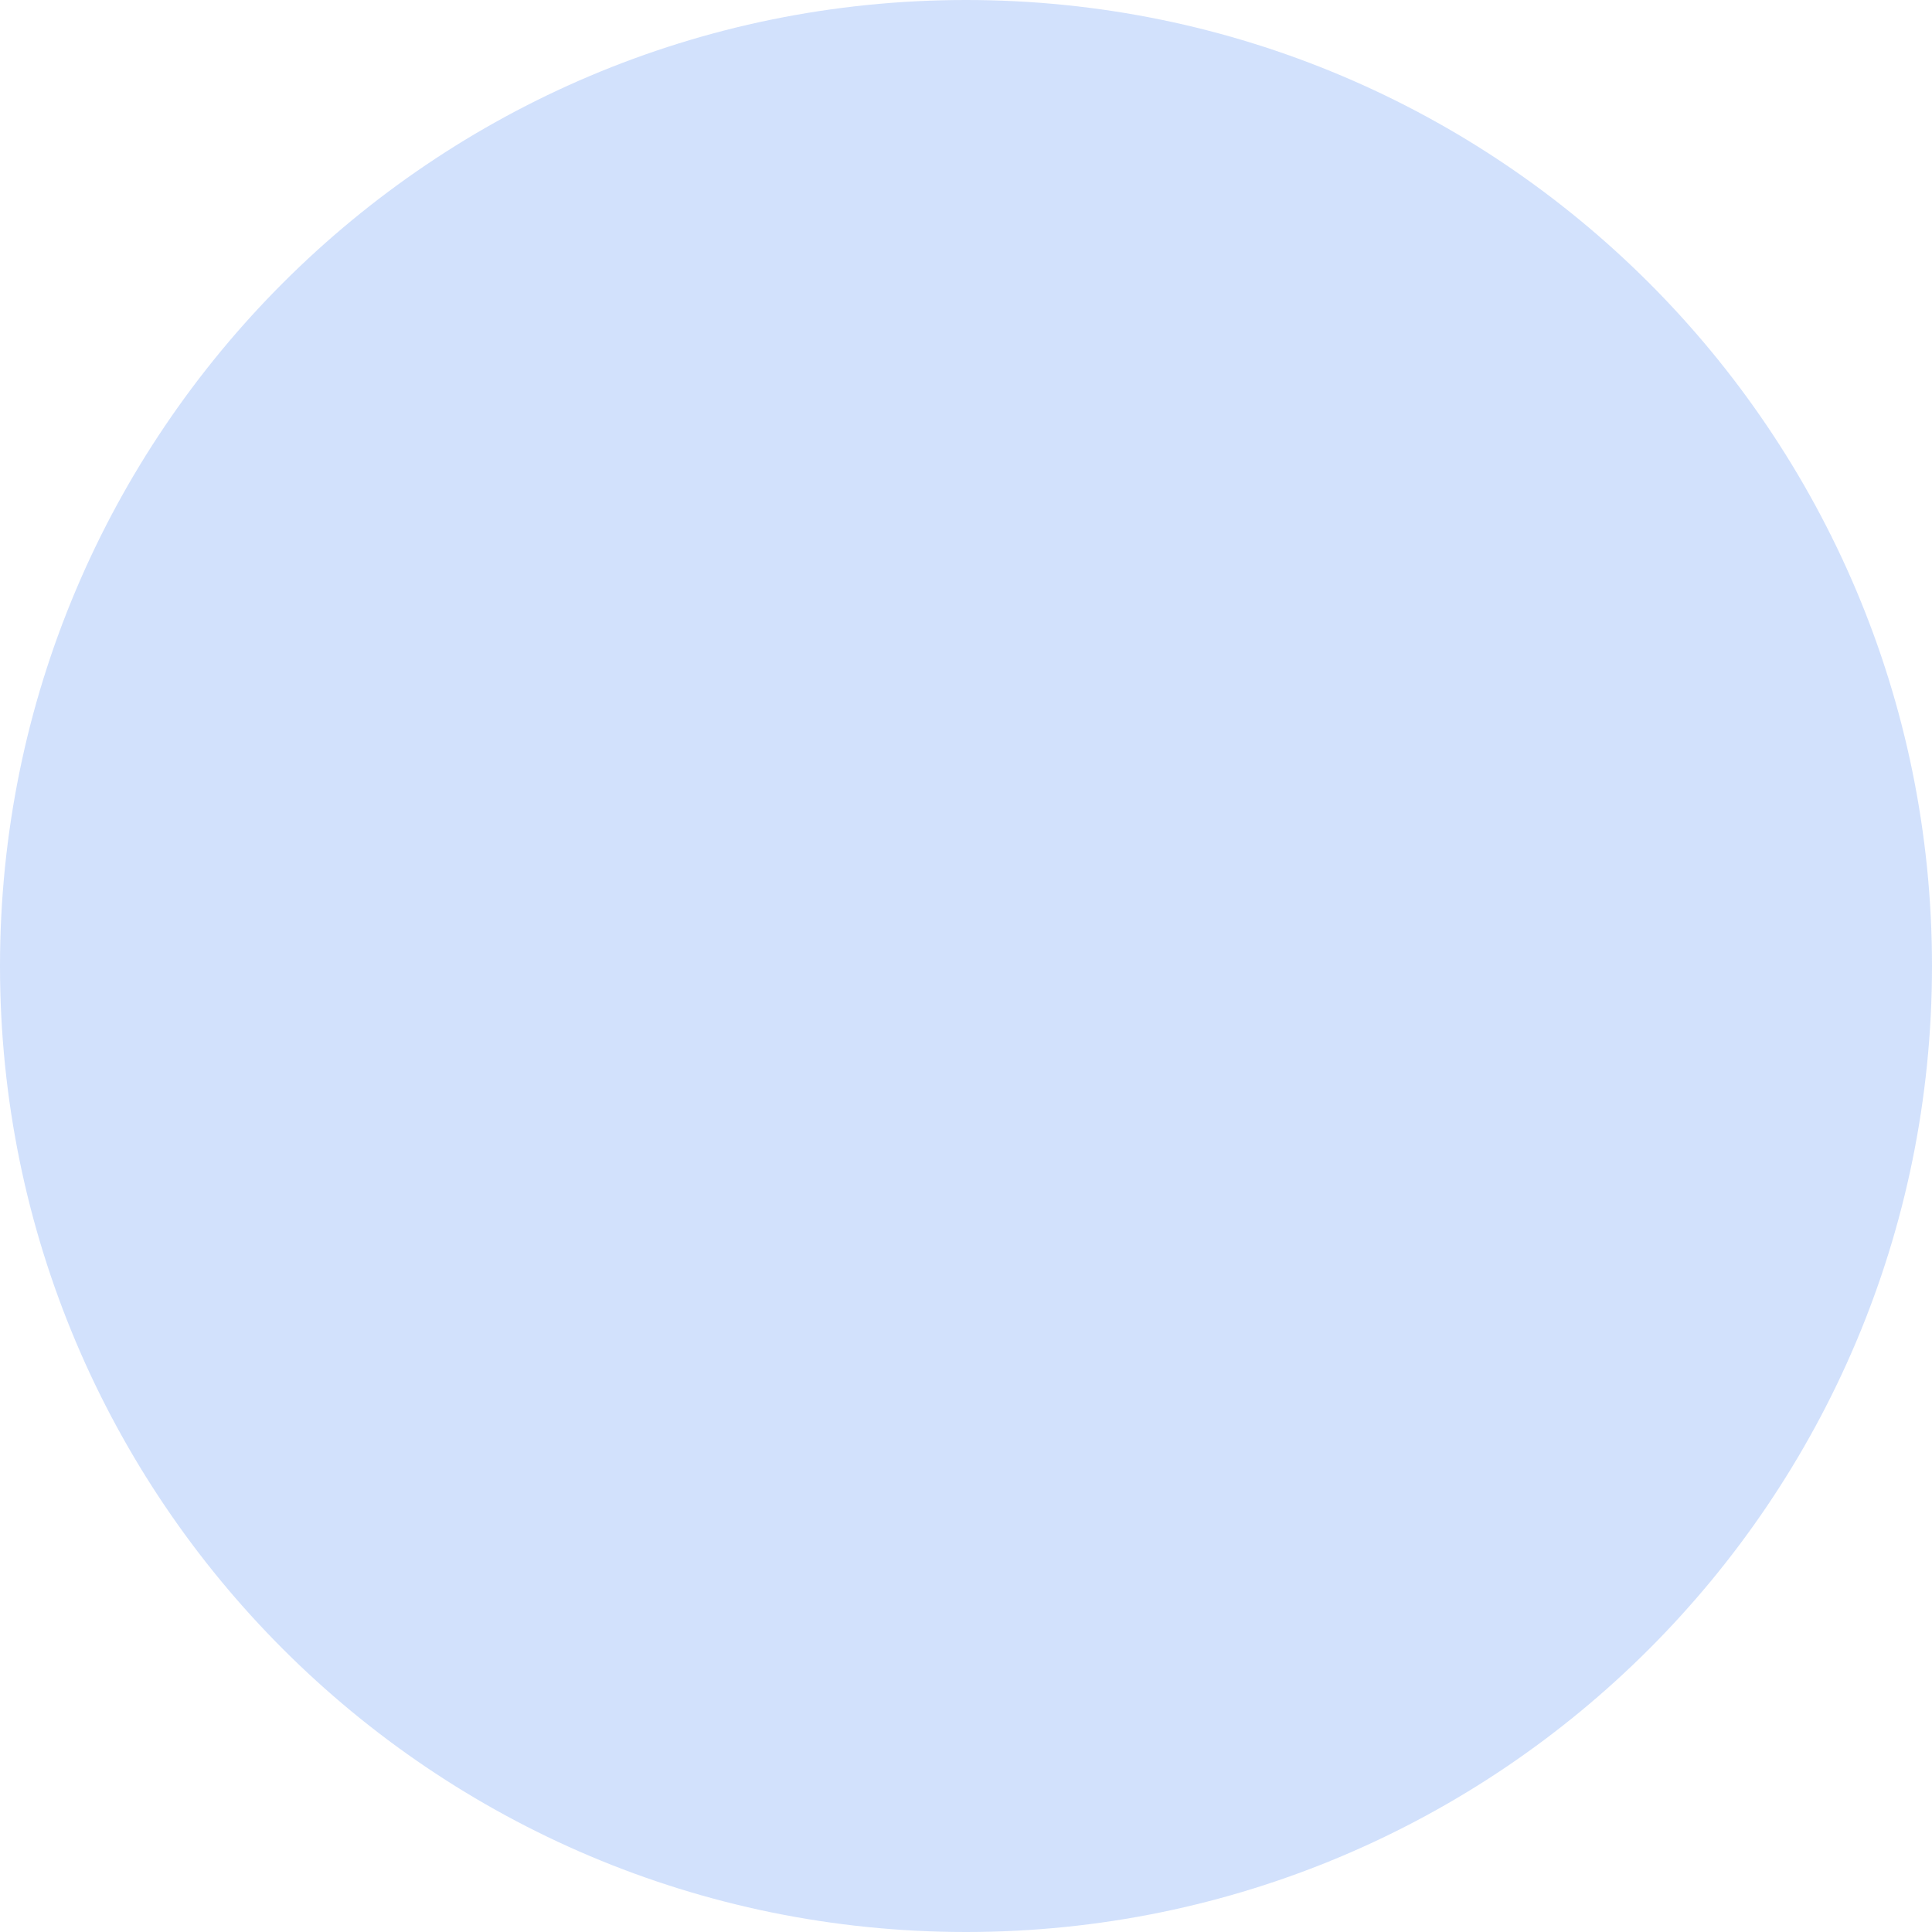
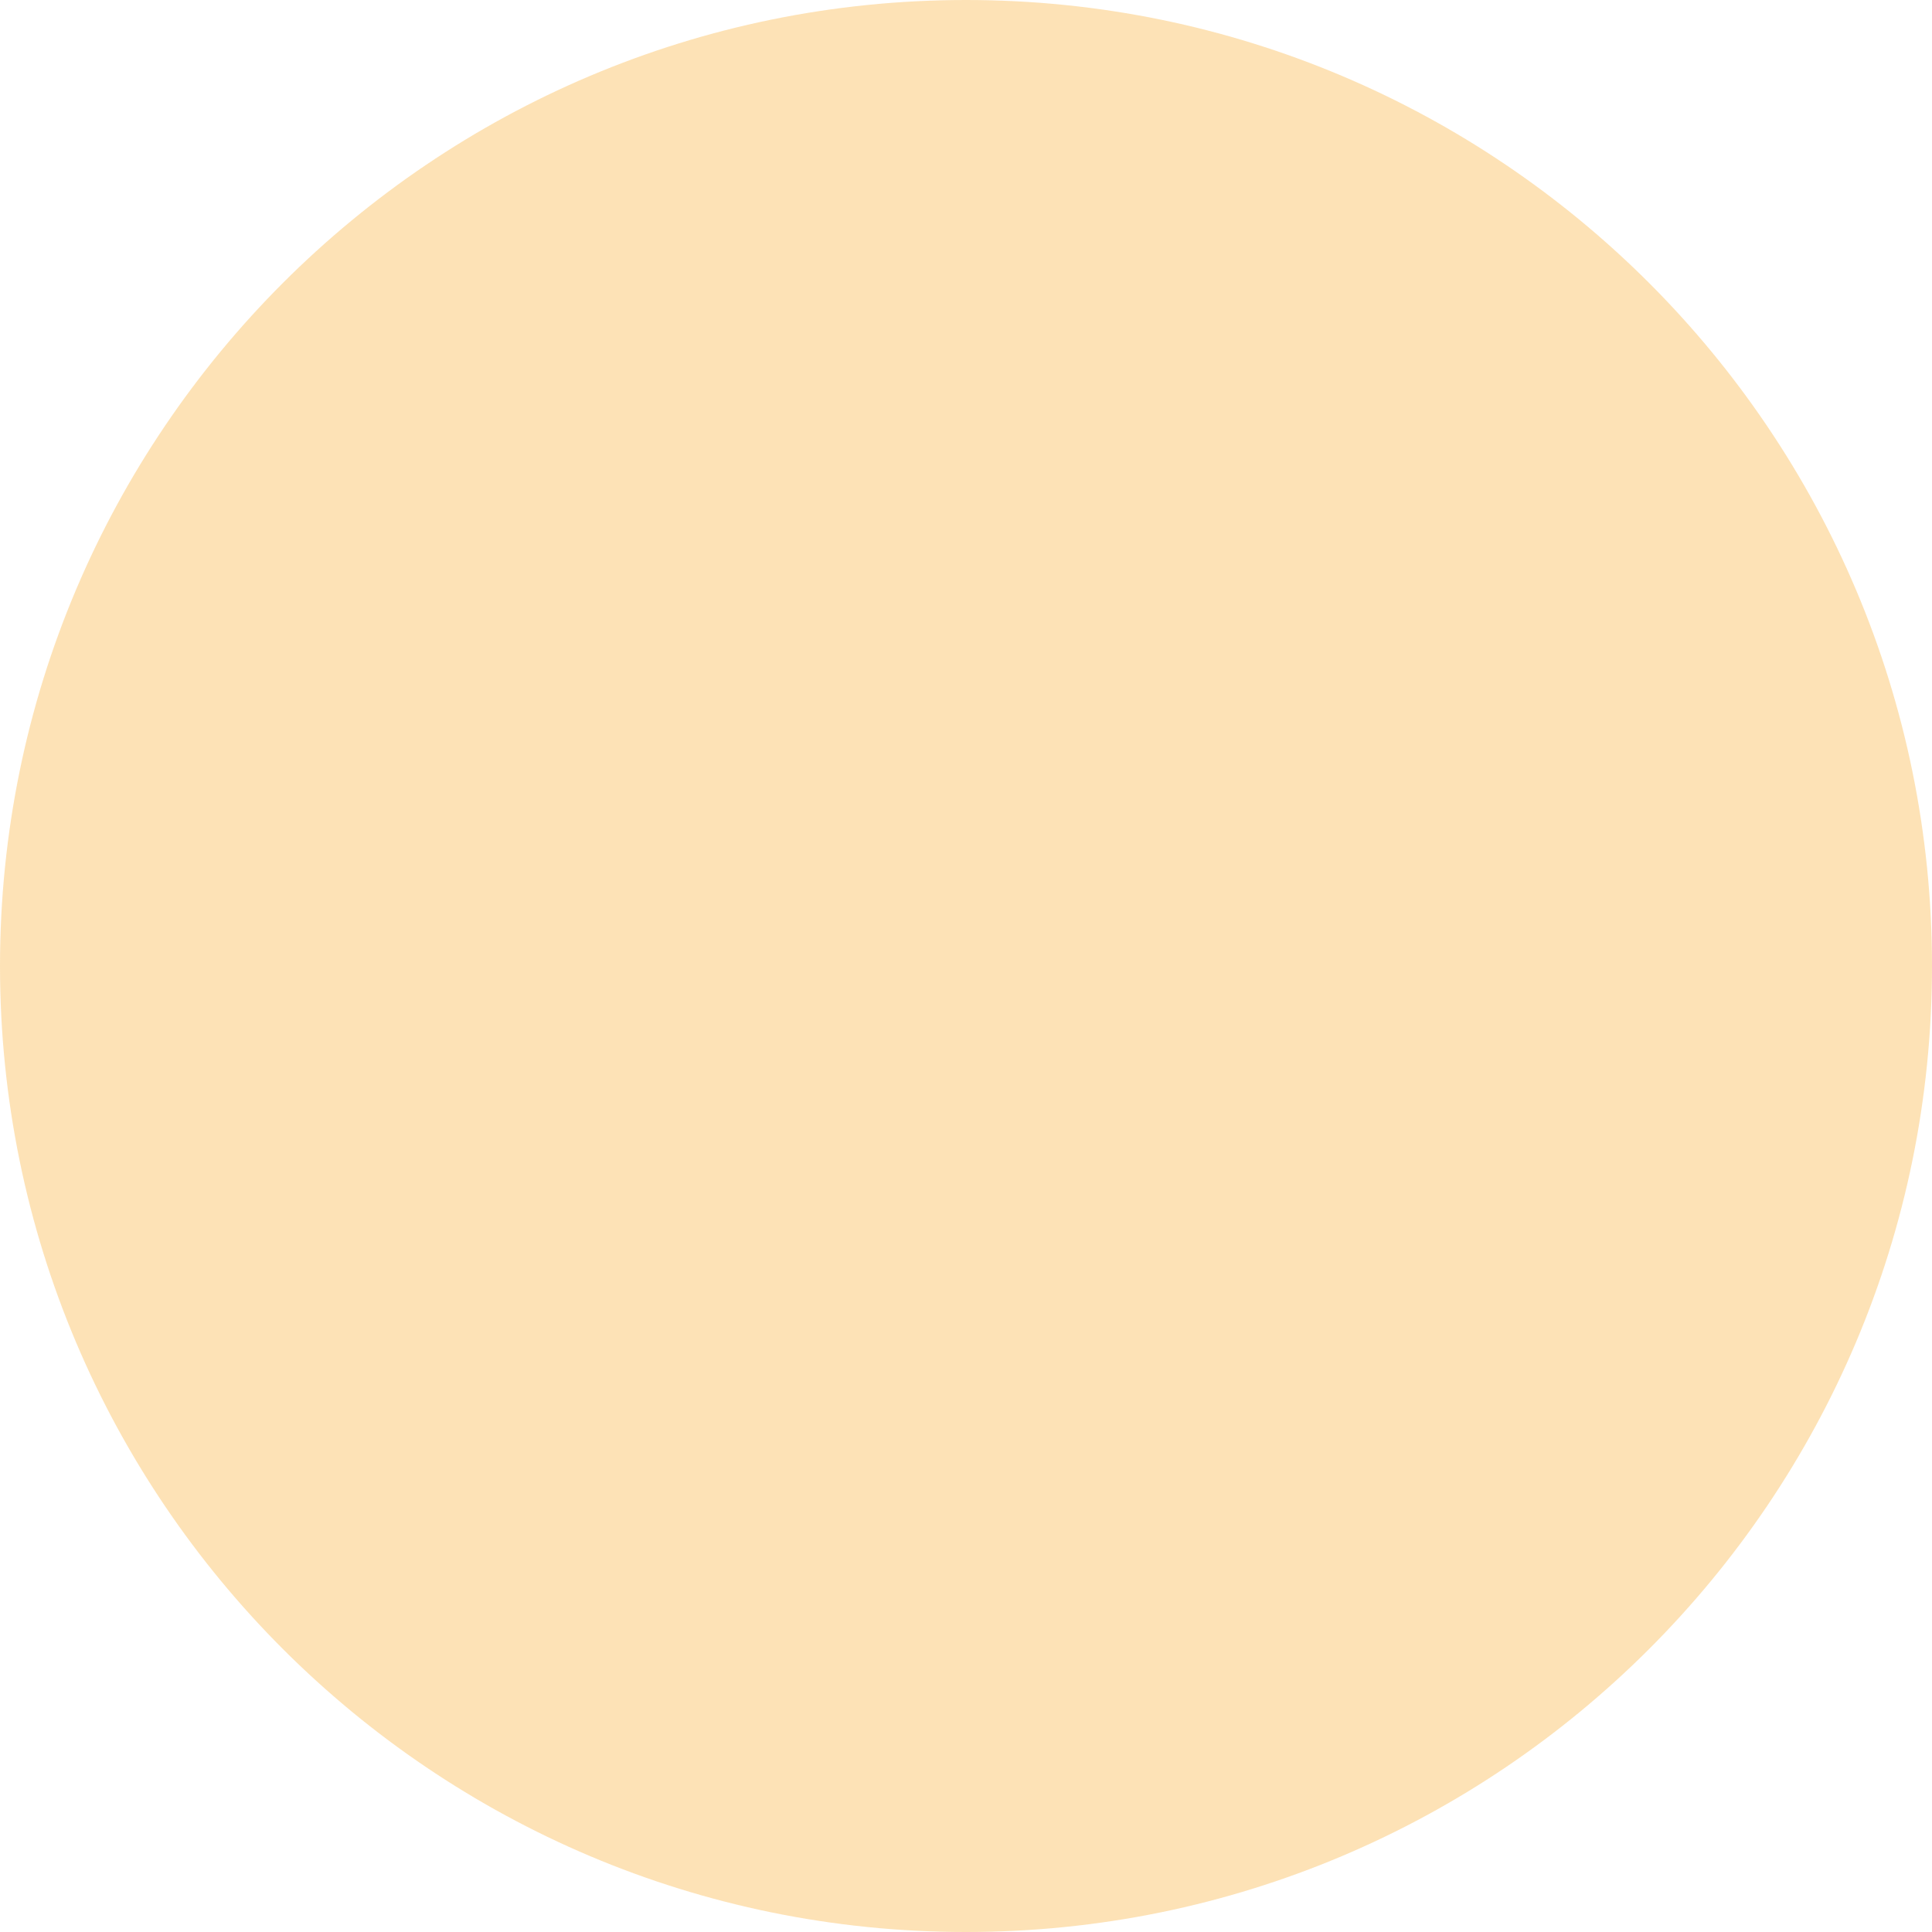
<svg xmlns="http://www.w3.org/2000/svg" preserveAspectRatio="none" overflow="visible" style="display: block;" width="200" height="200" viewBox="0 0 200 200" fill="none">
-   <circle id="deco" cx="100" cy="100" r="100" fill="#1E69F3" fill-opacity="0.2" />
+   <circle id="deco" cx="100" cy="100" r="100" fill="#F99D0D" fill-opacity="0.3" />
</svg>
